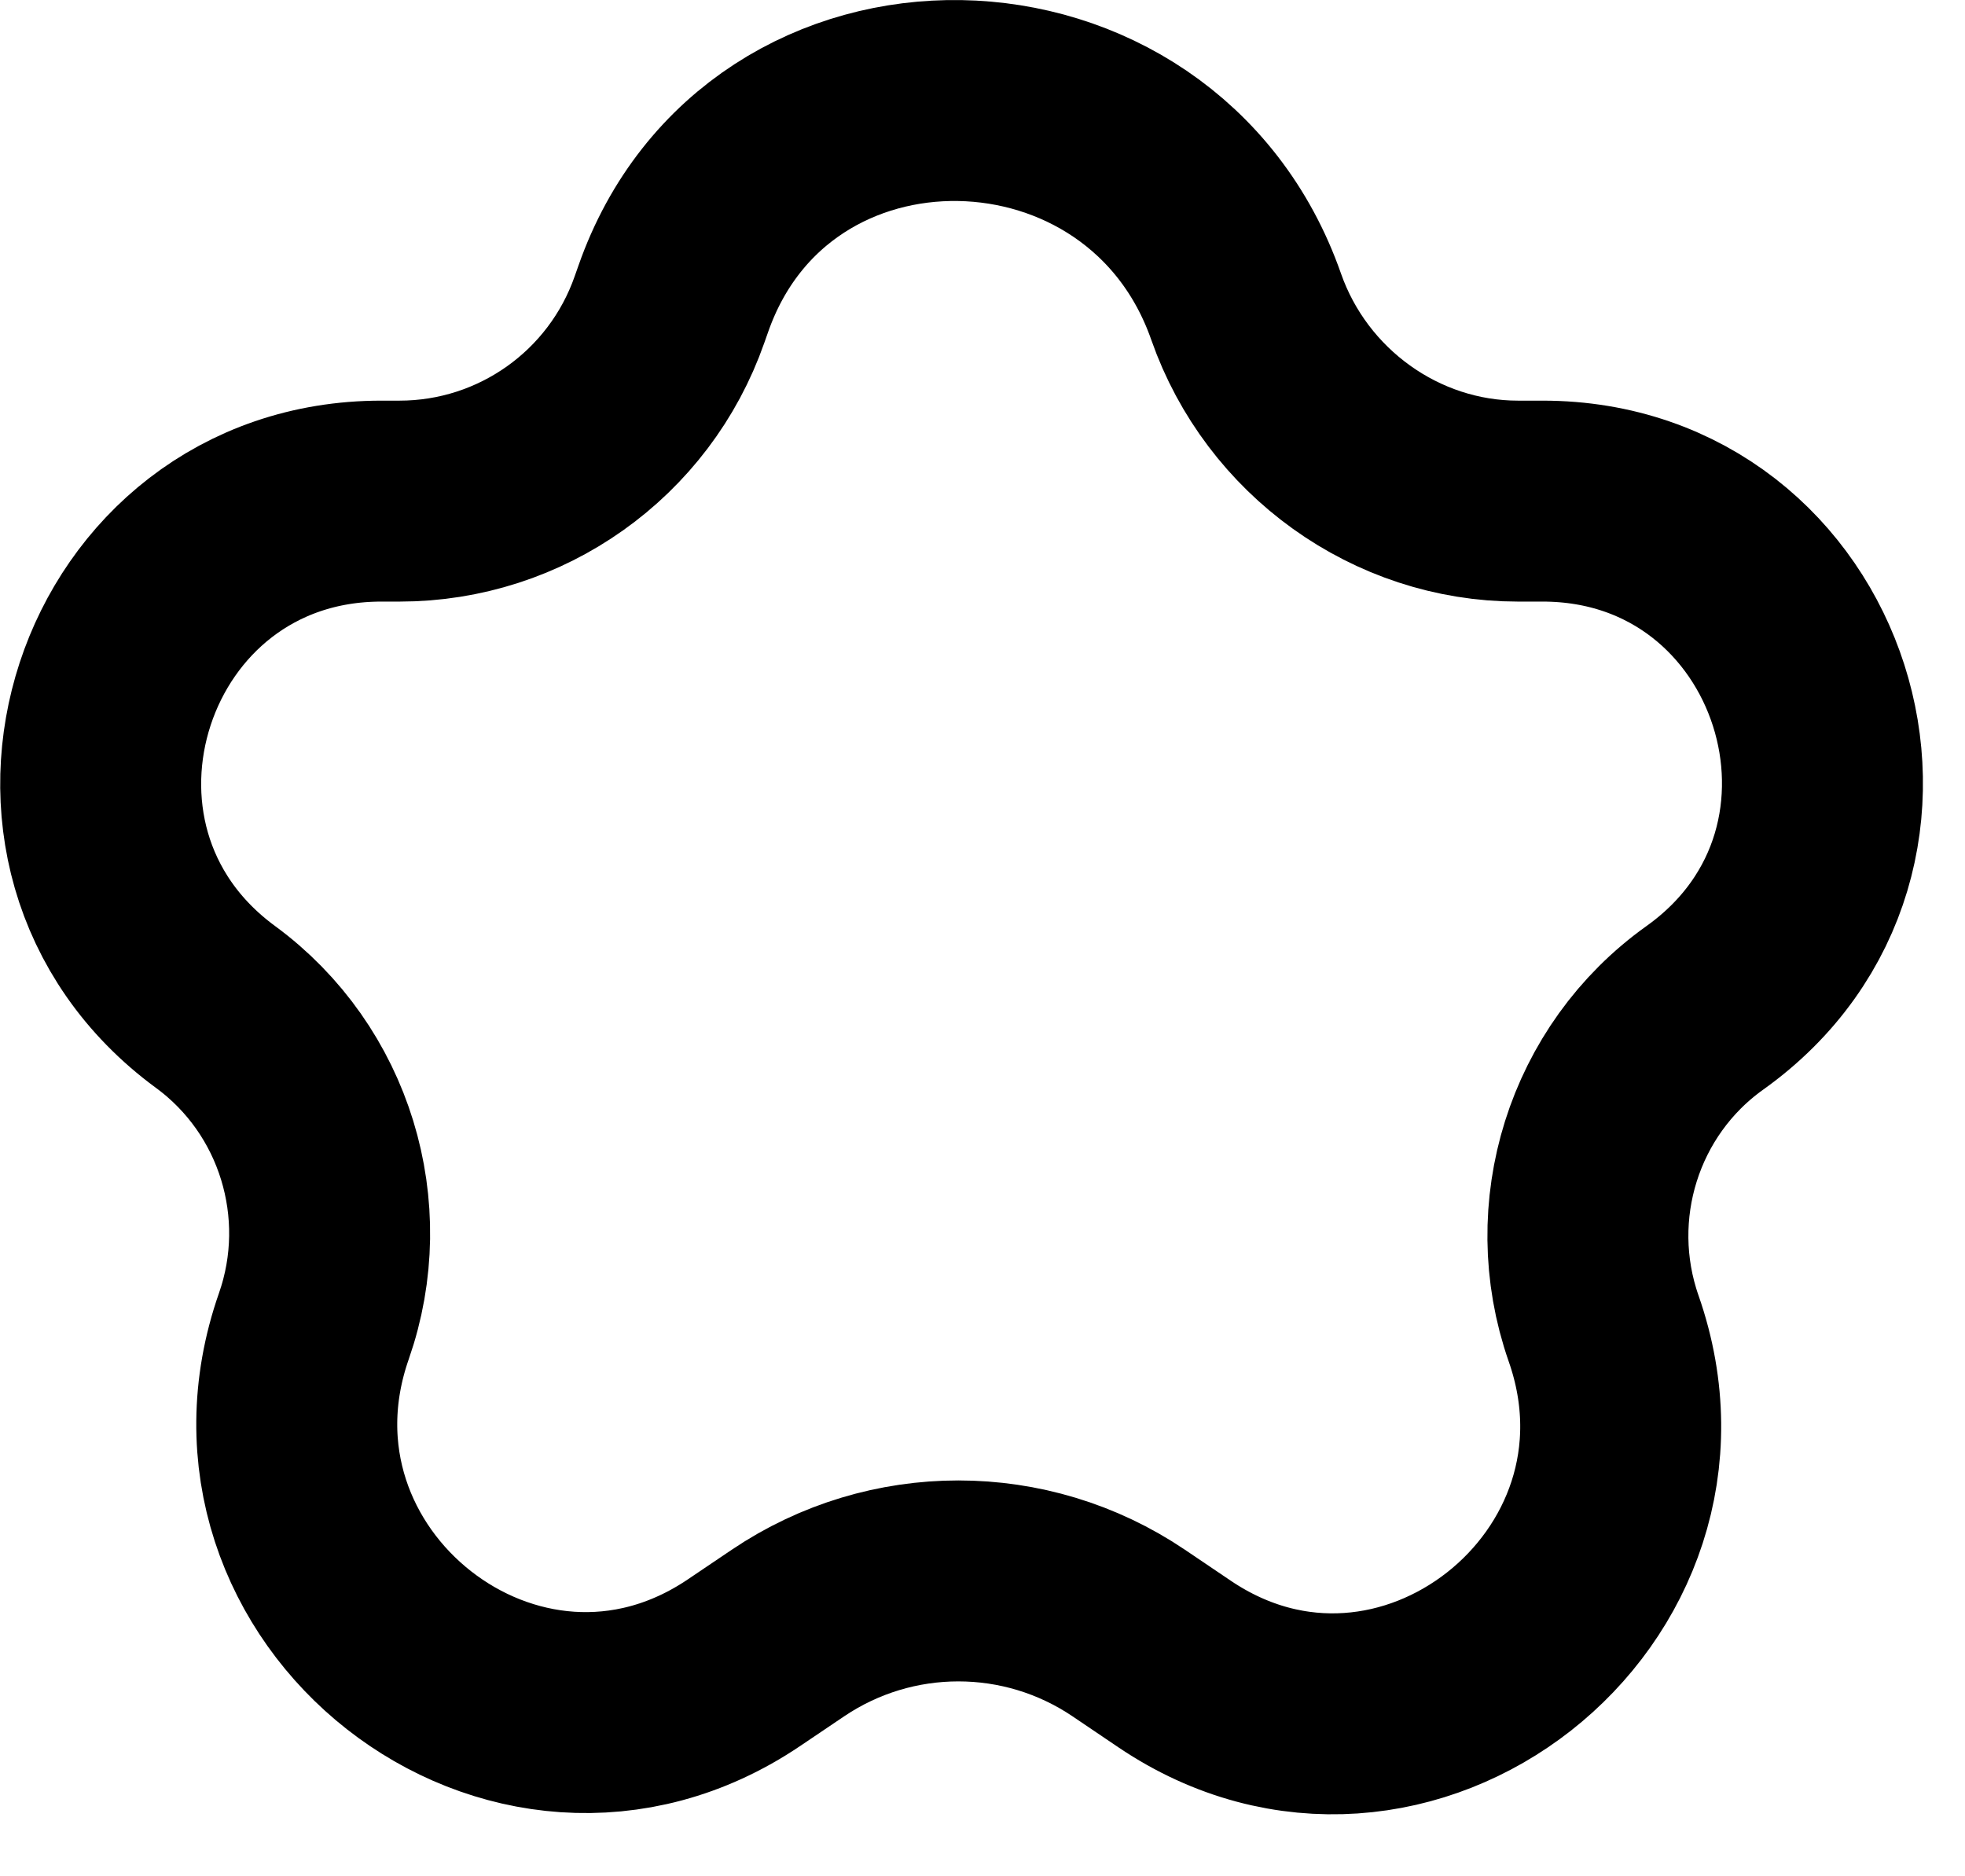
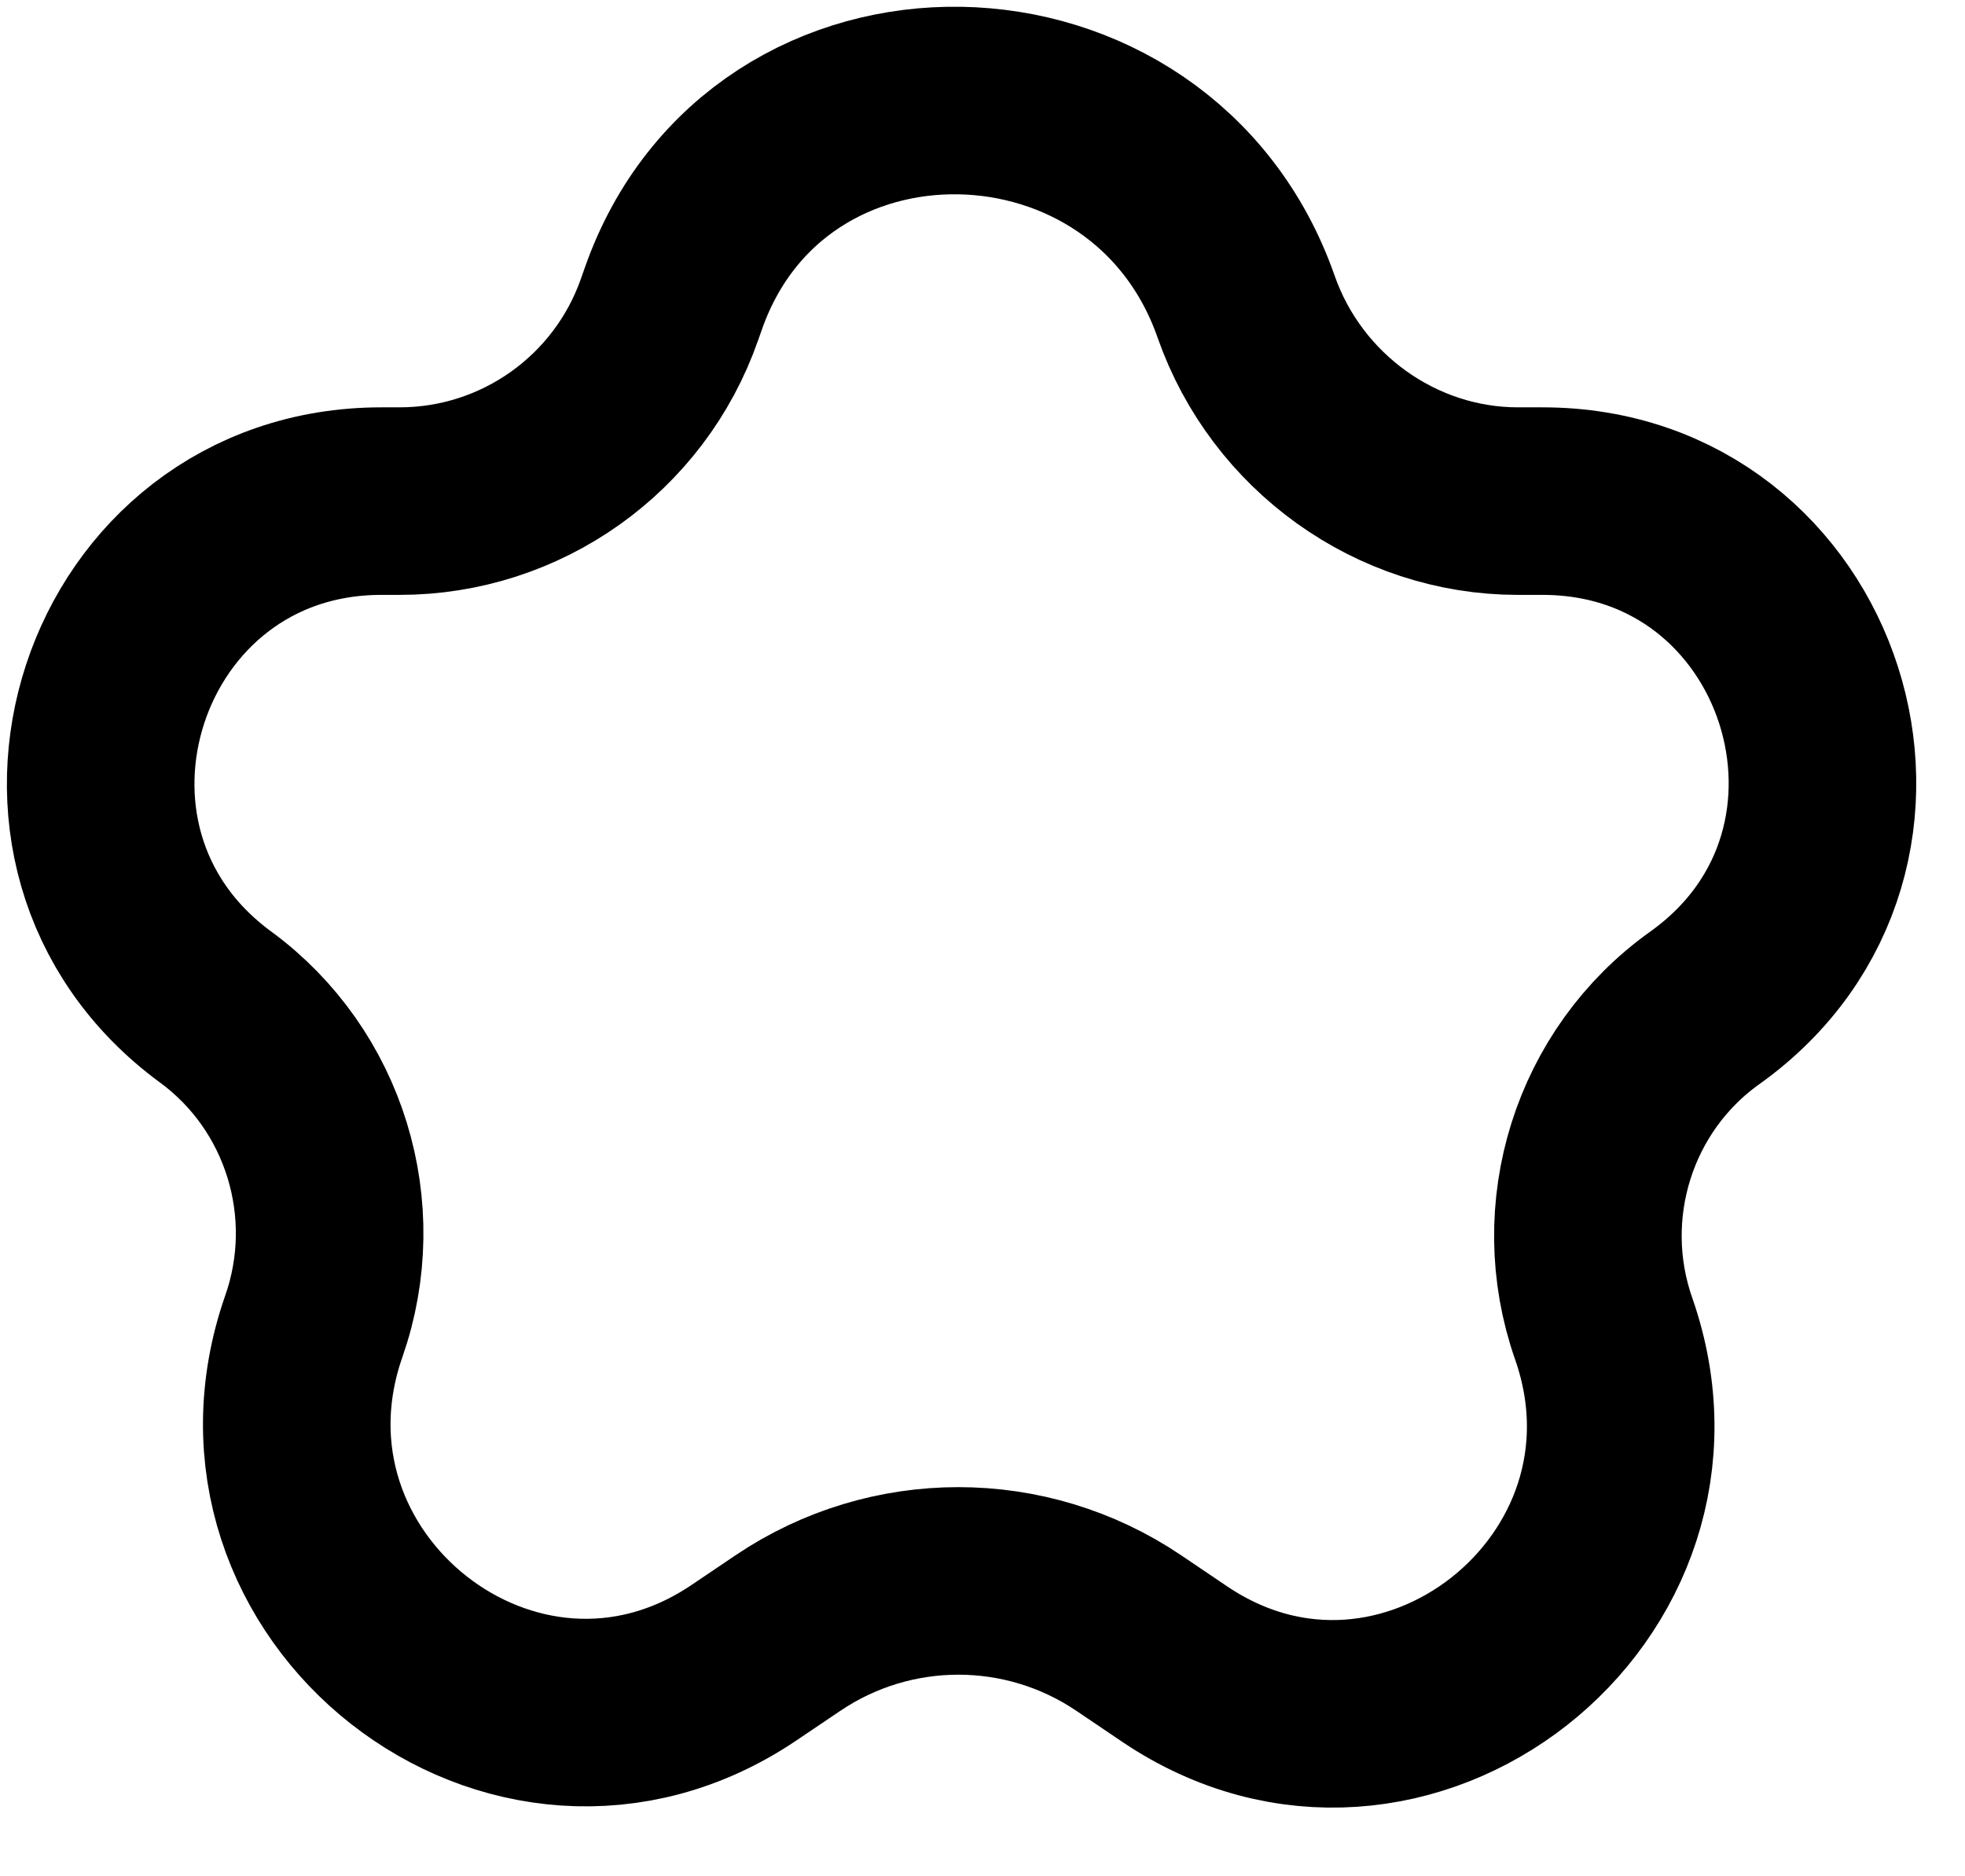
- <svg xmlns="http://www.w3.org/2000/svg" width="22" height="21" viewBox="0 0 22 21" fill="none">
-   <path d="M7.538 3.346C8.595 0.326 12.896 0.416 13.952 3.435C14.404 4.725 15.629 5.611 16.995 5.611H17.27C20.314 5.611 21.565 9.517 19.087 11.285C17.954 12.093 17.495 13.562 17.954 14.875C18.973 17.786 15.709 20.358 13.152 18.633L12.637 18.285C11.485 17.507 9.975 17.507 8.822 18.285L8.33 18.617C5.766 20.348 2.493 17.768 3.514 14.849C3.969 13.548 3.525 12.091 2.413 11.275C-0.029 9.482 1.239 5.611 4.27 5.611H4.473C5.834 5.611 7.047 4.75 7.496 3.465L7.538 3.346Z" stroke="currentColor" stroke-width="2.25" stroke-linejoin="round" />
+ <svg xmlns="http://www.w3.org/2000/svg" viewBox="0 0 22 21" fill="none" stroke="currentColor" stroke-width="2.1" stroke-linejoin="round">
+   <path d="M7.538 3.346C8.595 0.326 12.896 0.416 13.952 3.435C14.404 4.725 15.629 5.611 16.995 5.611H17.27C20.314 5.611 21.565 9.517 19.087 11.285C17.954 12.093 17.495 13.562 17.954 14.875C18.973 17.786 15.709 20.358 13.152 18.633L12.637 18.285C11.485 17.507 9.975 17.507 8.822 18.285L8.33 18.617C5.766 20.348 2.493 17.768 3.514 14.849C3.969 13.548 3.525 12.091 2.413 11.275C-0.029 9.482 1.239 5.611 4.27 5.611H4.473C5.834 5.611 7.047 4.75 7.496 3.465L7.538 3.346Z" />
</svg>
